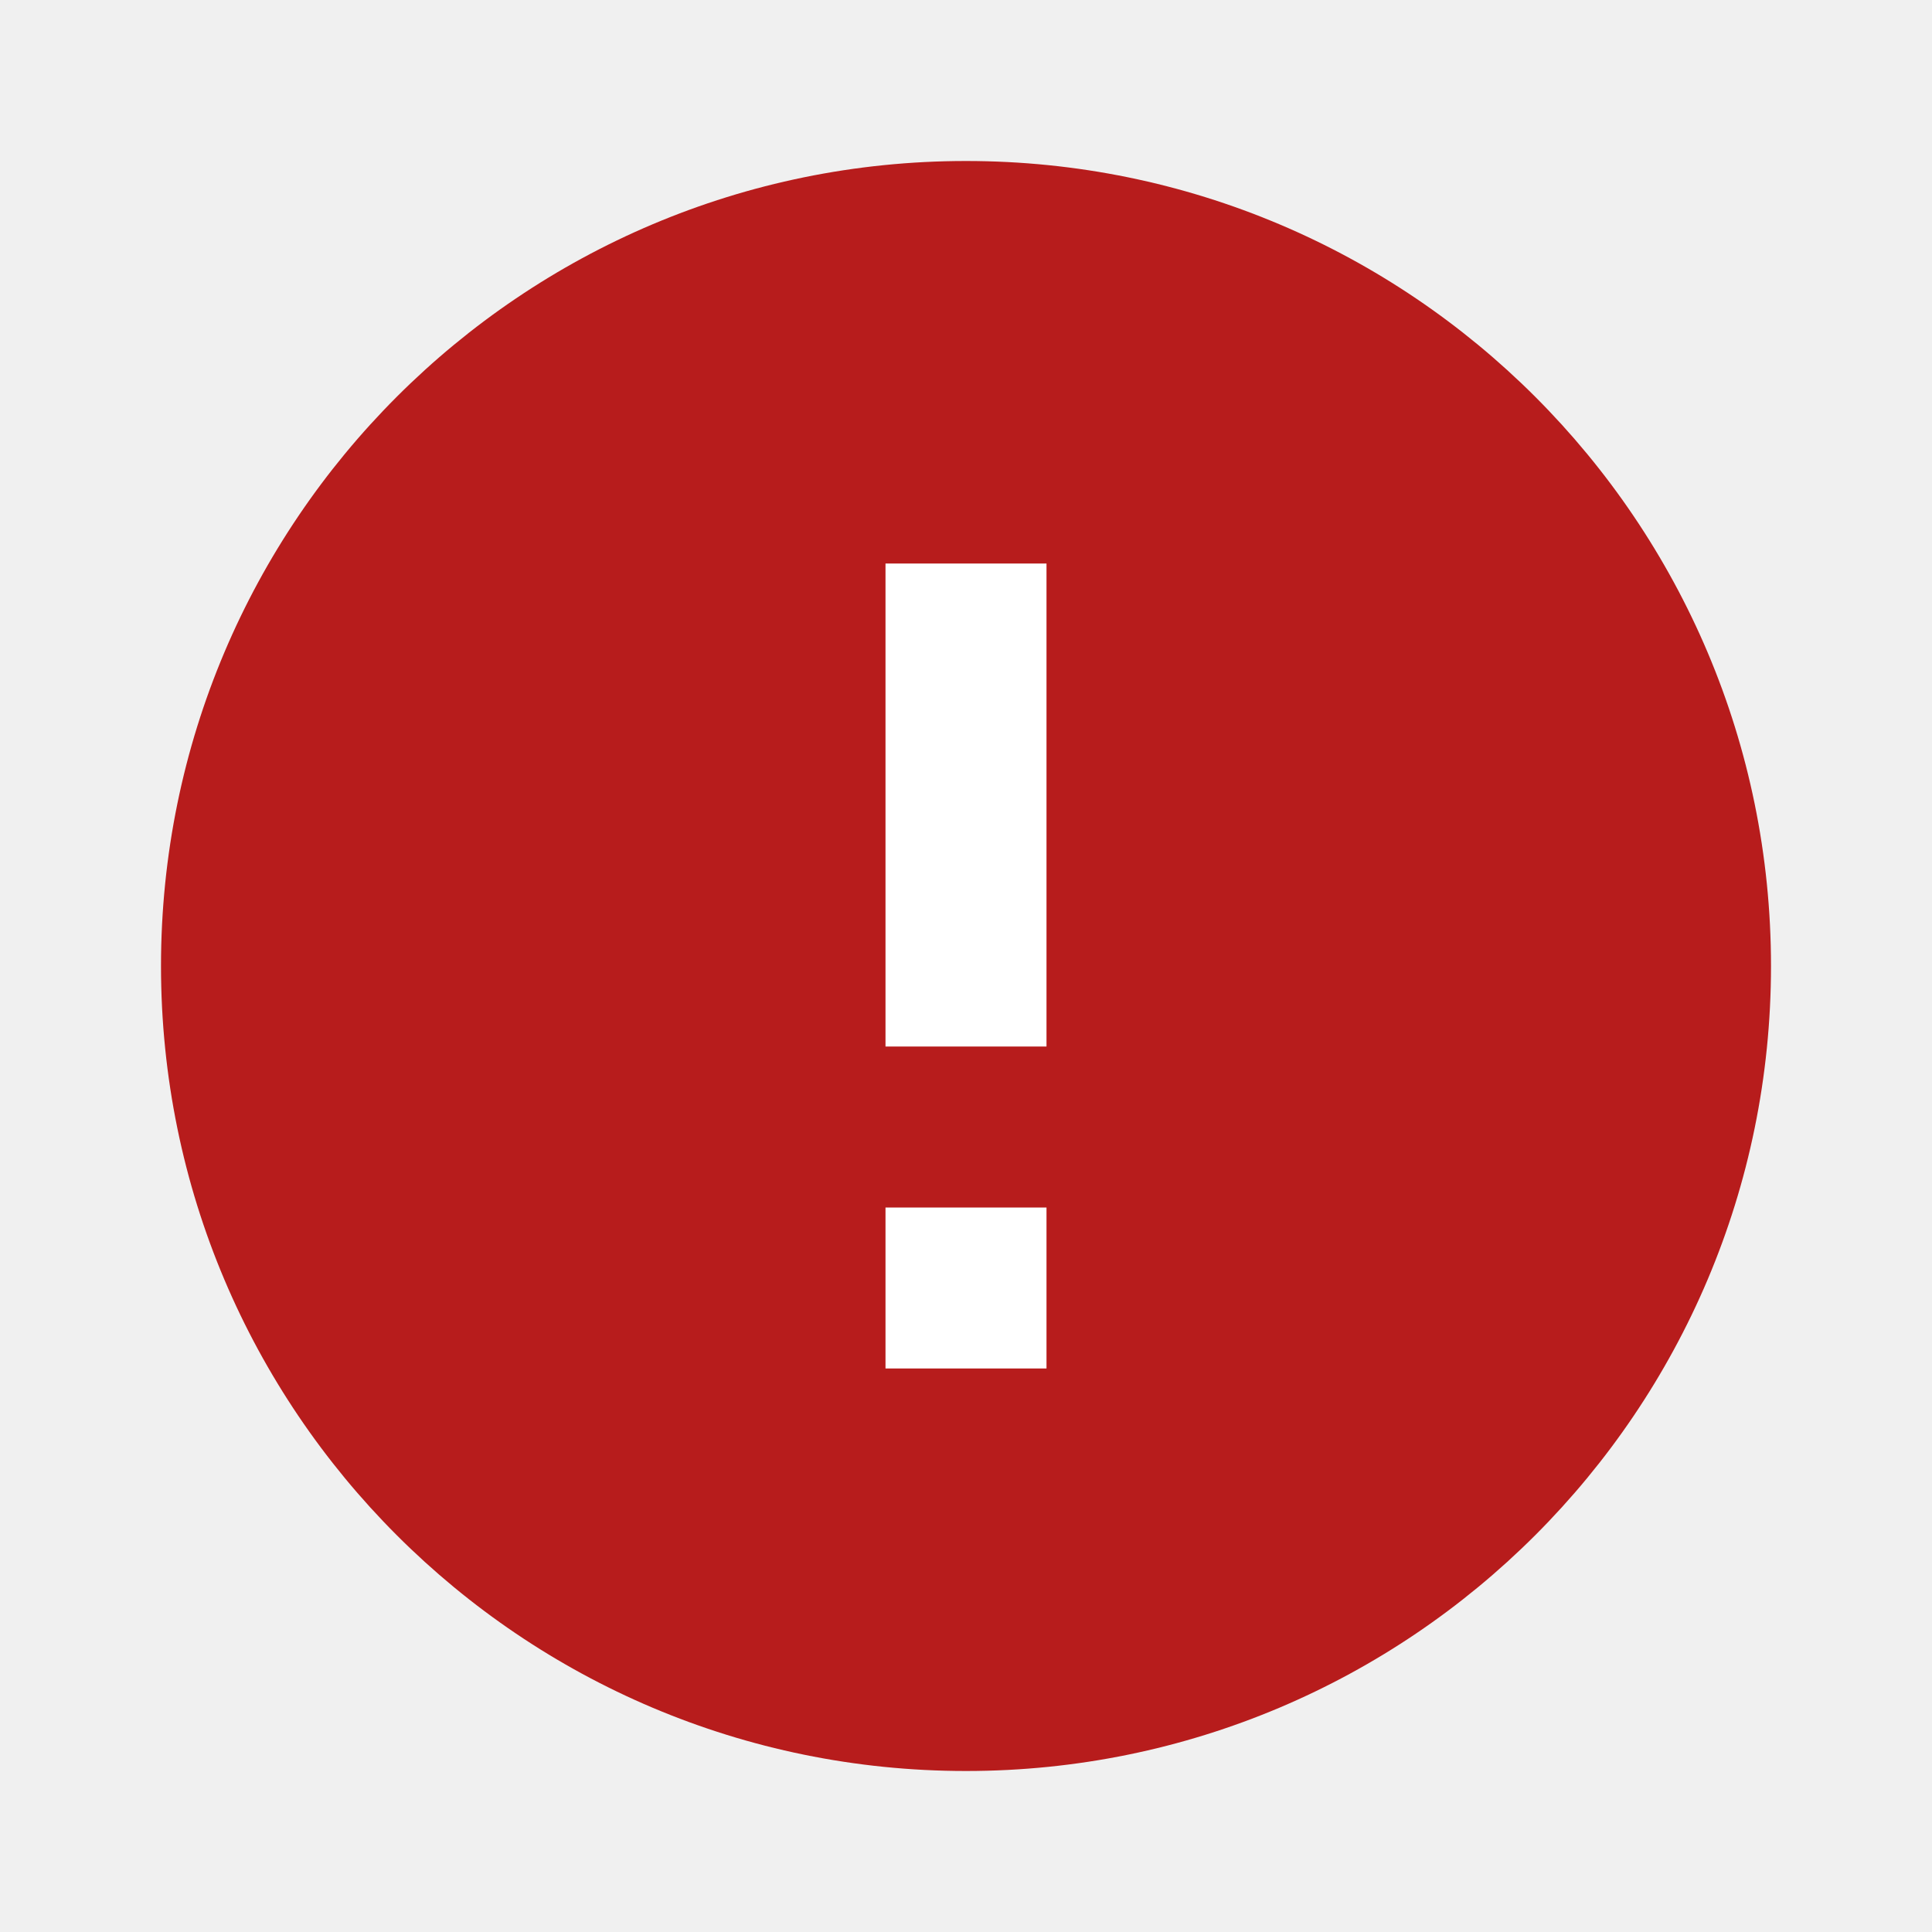
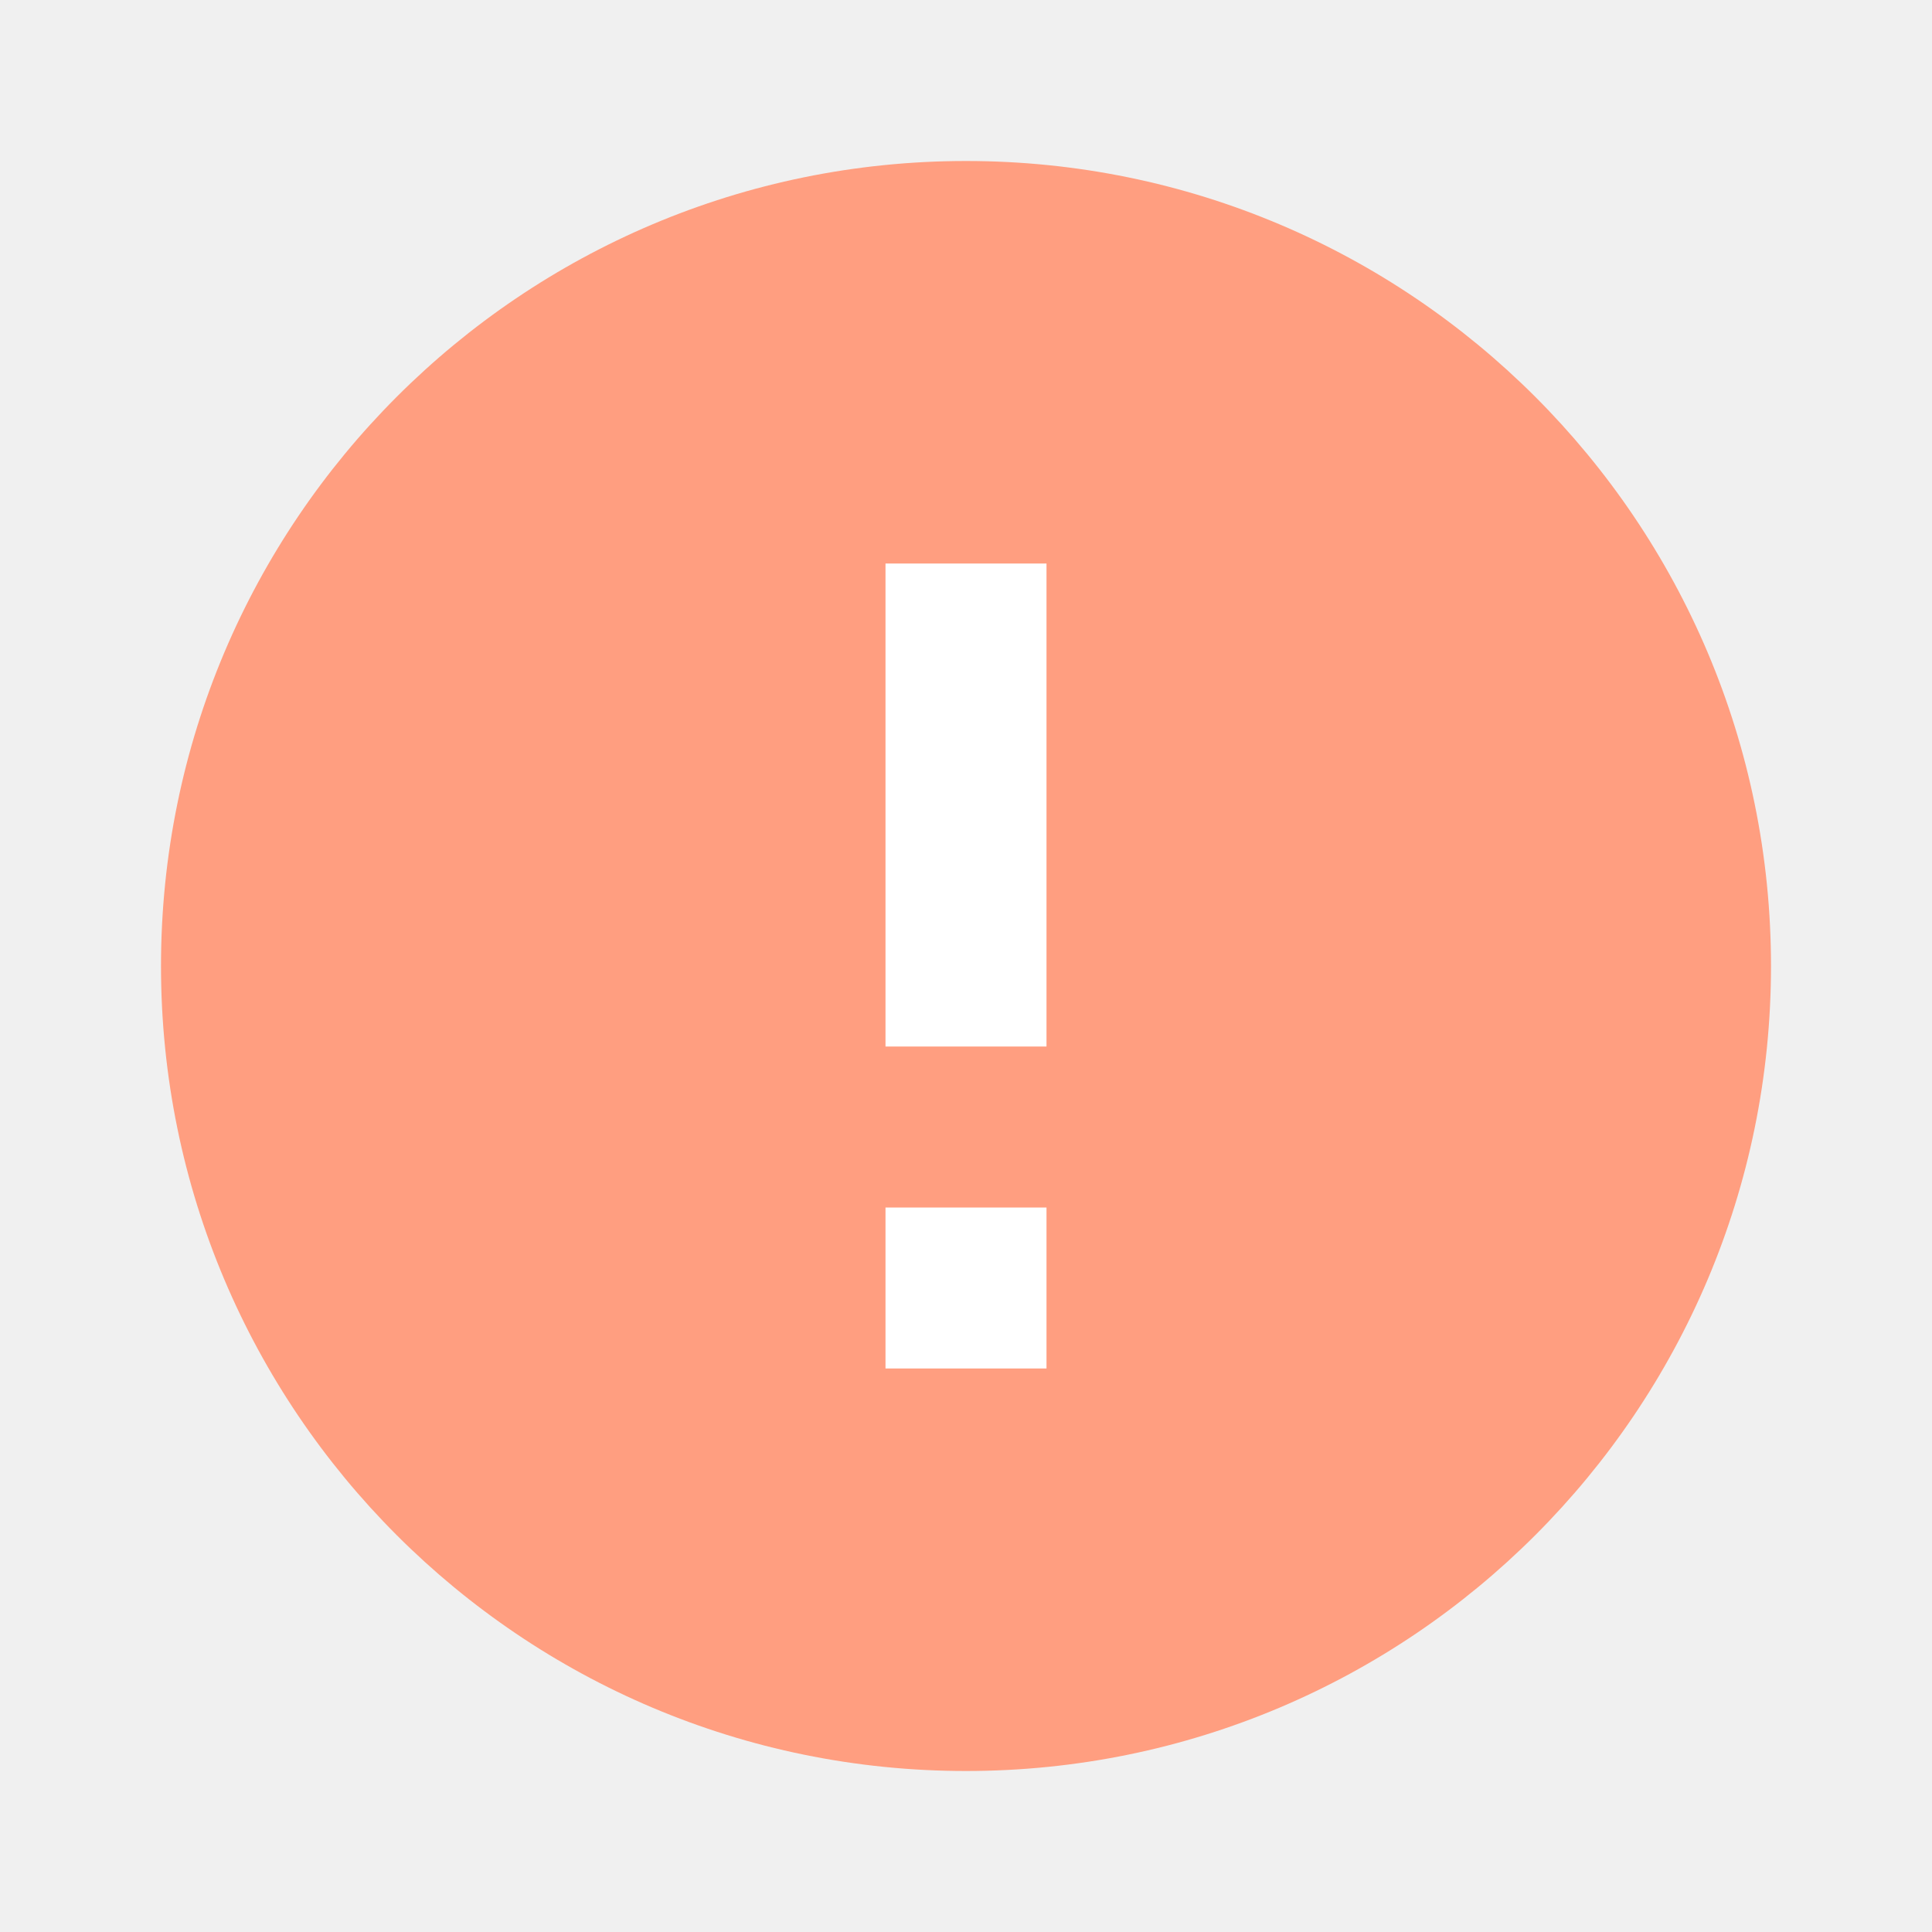
<svg xmlns="http://www.w3.org/2000/svg" version="1.1" id="mdi-alert-circle" width="24" height="24" viewBox="0 0 24 24">
  <defs id="defs7" />
  <rect style="fill:#ffffff;fill-opacity:1" id="rect834" width="7.205" height="15.216" x="7.932" y="4.944" />
-   <path d="M13,13H11V7H13M13,17H11V15H13M12,2A10,10 0 0,0 2,12A10,10 0 0,0 12,22A10,10 0 0,0 22,12A10,10 0 0,0 12,2Z" id="path2" style="fill:#b71c1c;fill-opacity:1" />
+   <path d="M13,13H11V7H13M13,17H11V15H13M12,2A10,10 0 0,0 2,12A10,10 0 0,0 12,22A10,10 0 0,0 22,12A10,10 0 0,0 12,2Z" id="path2" style="fill:#FF9E80;fill-opacity:1" />
</svg>
